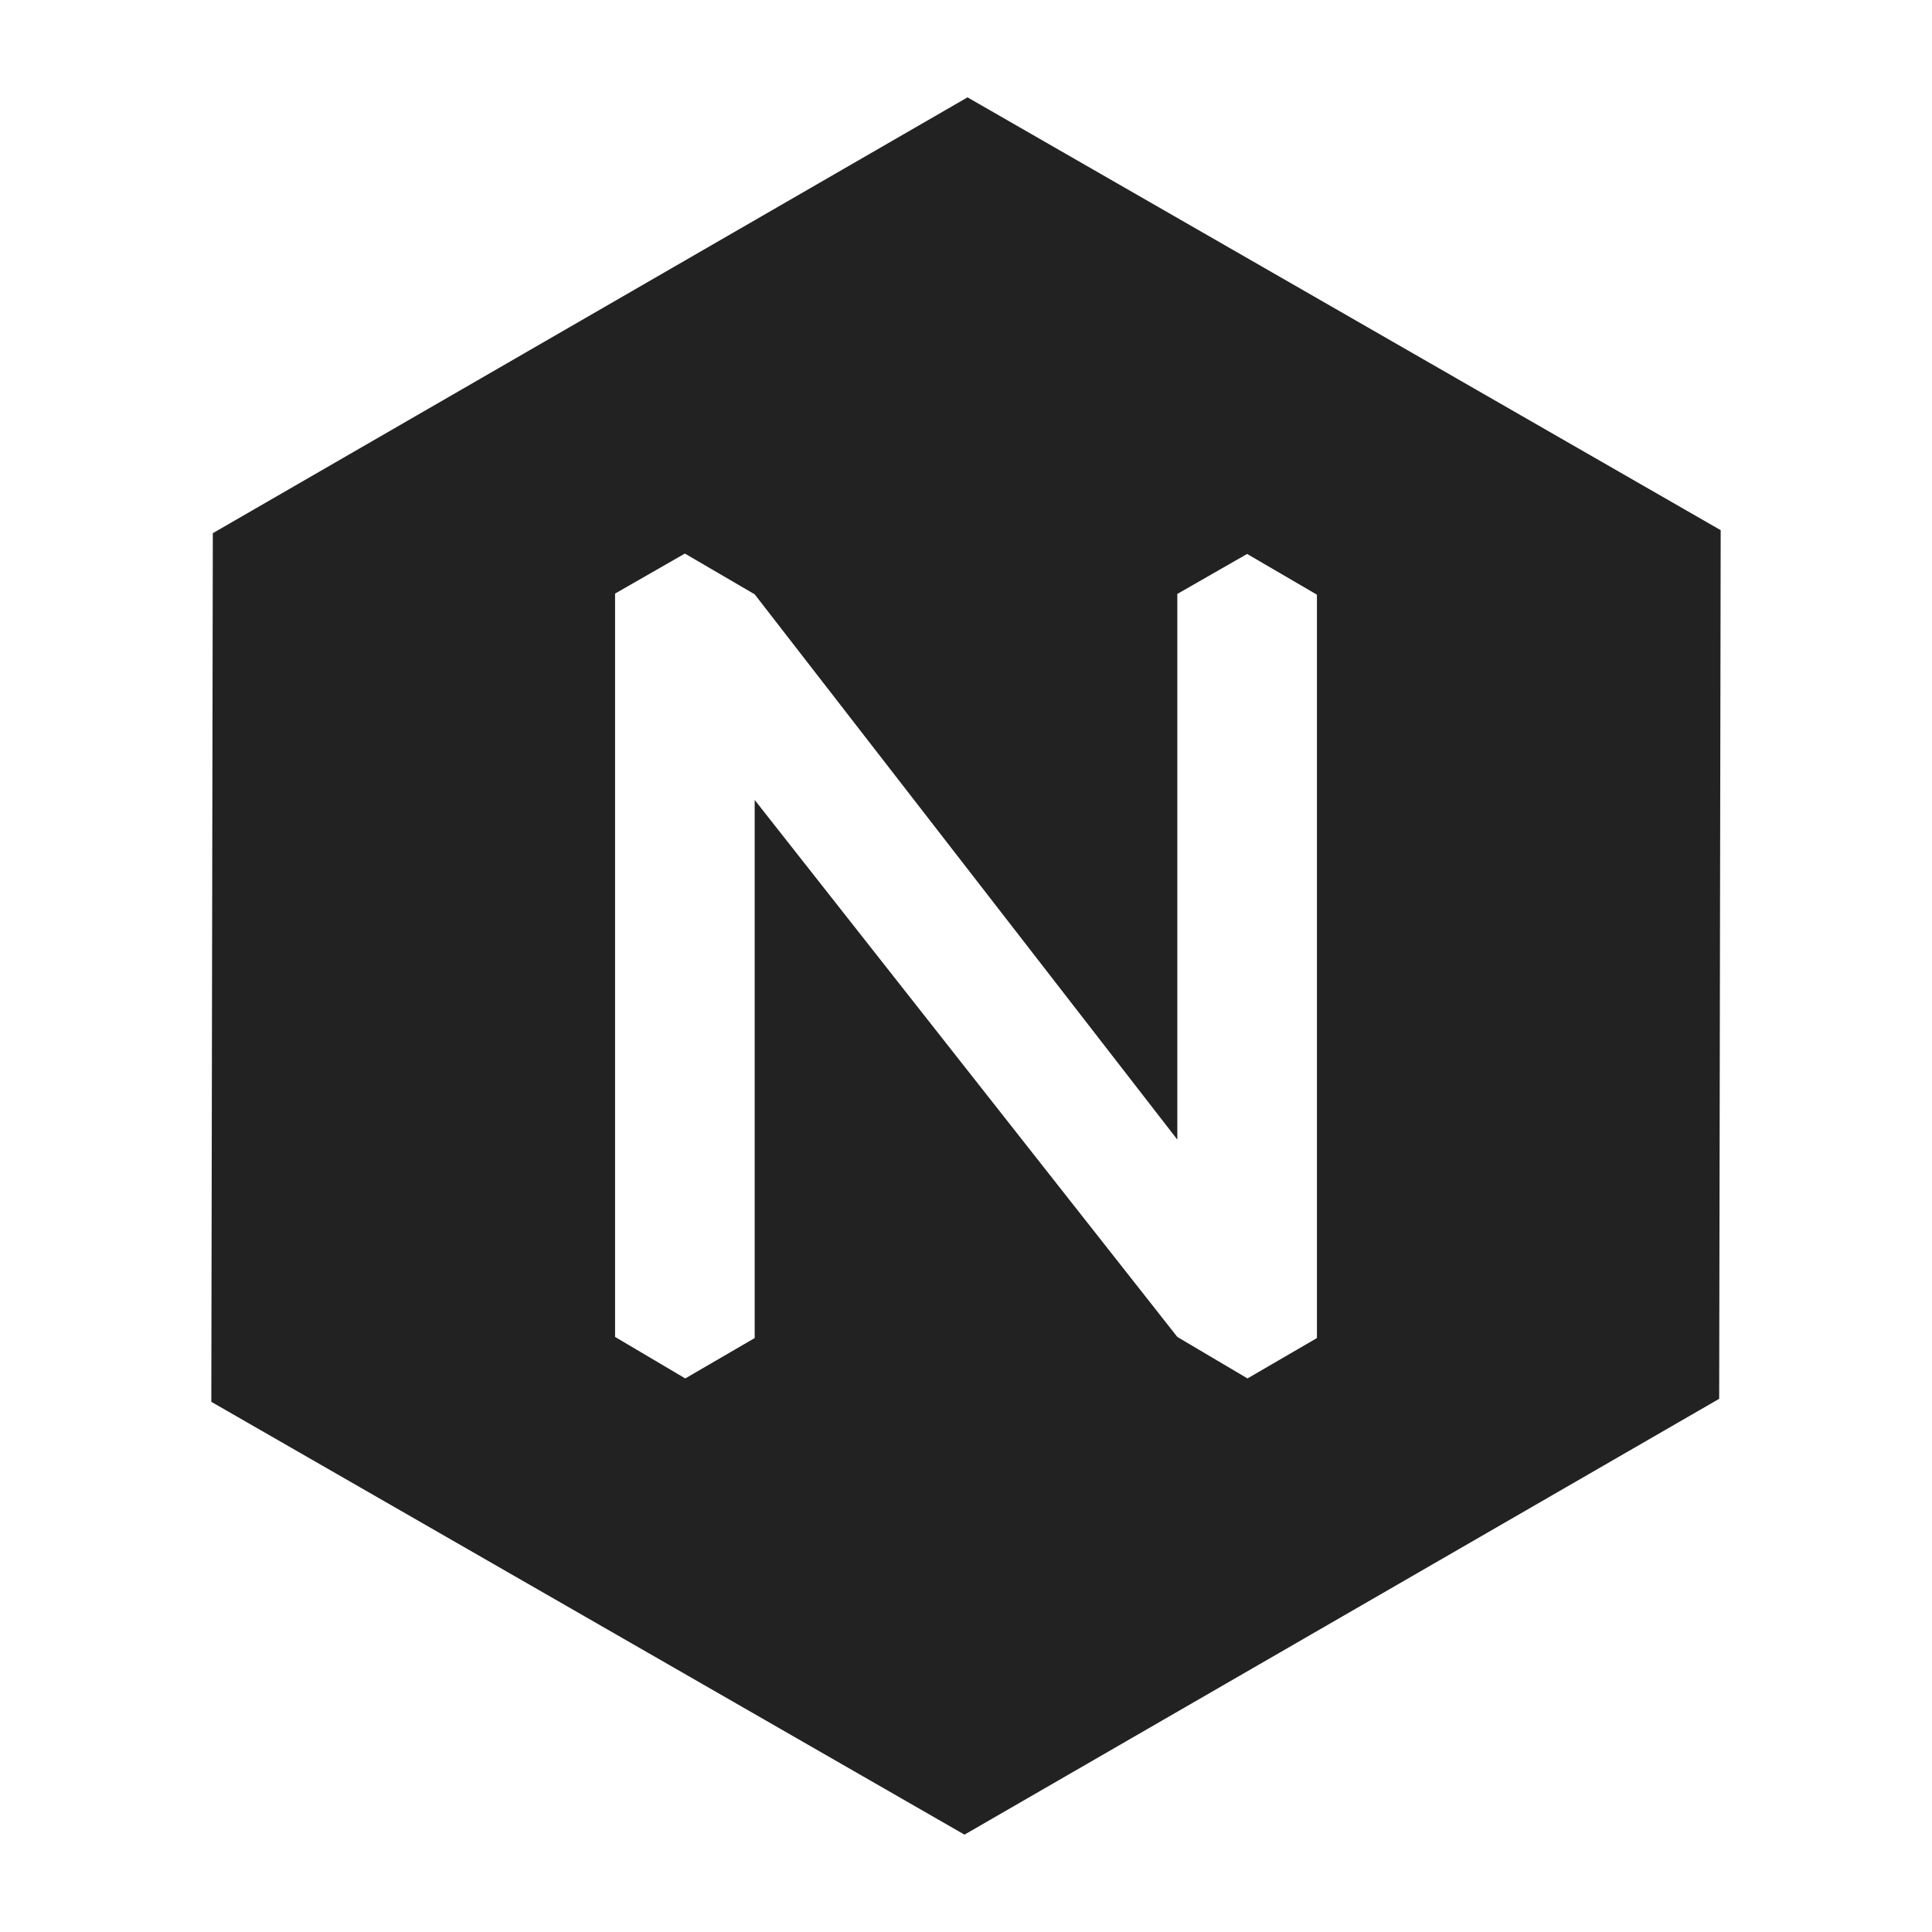
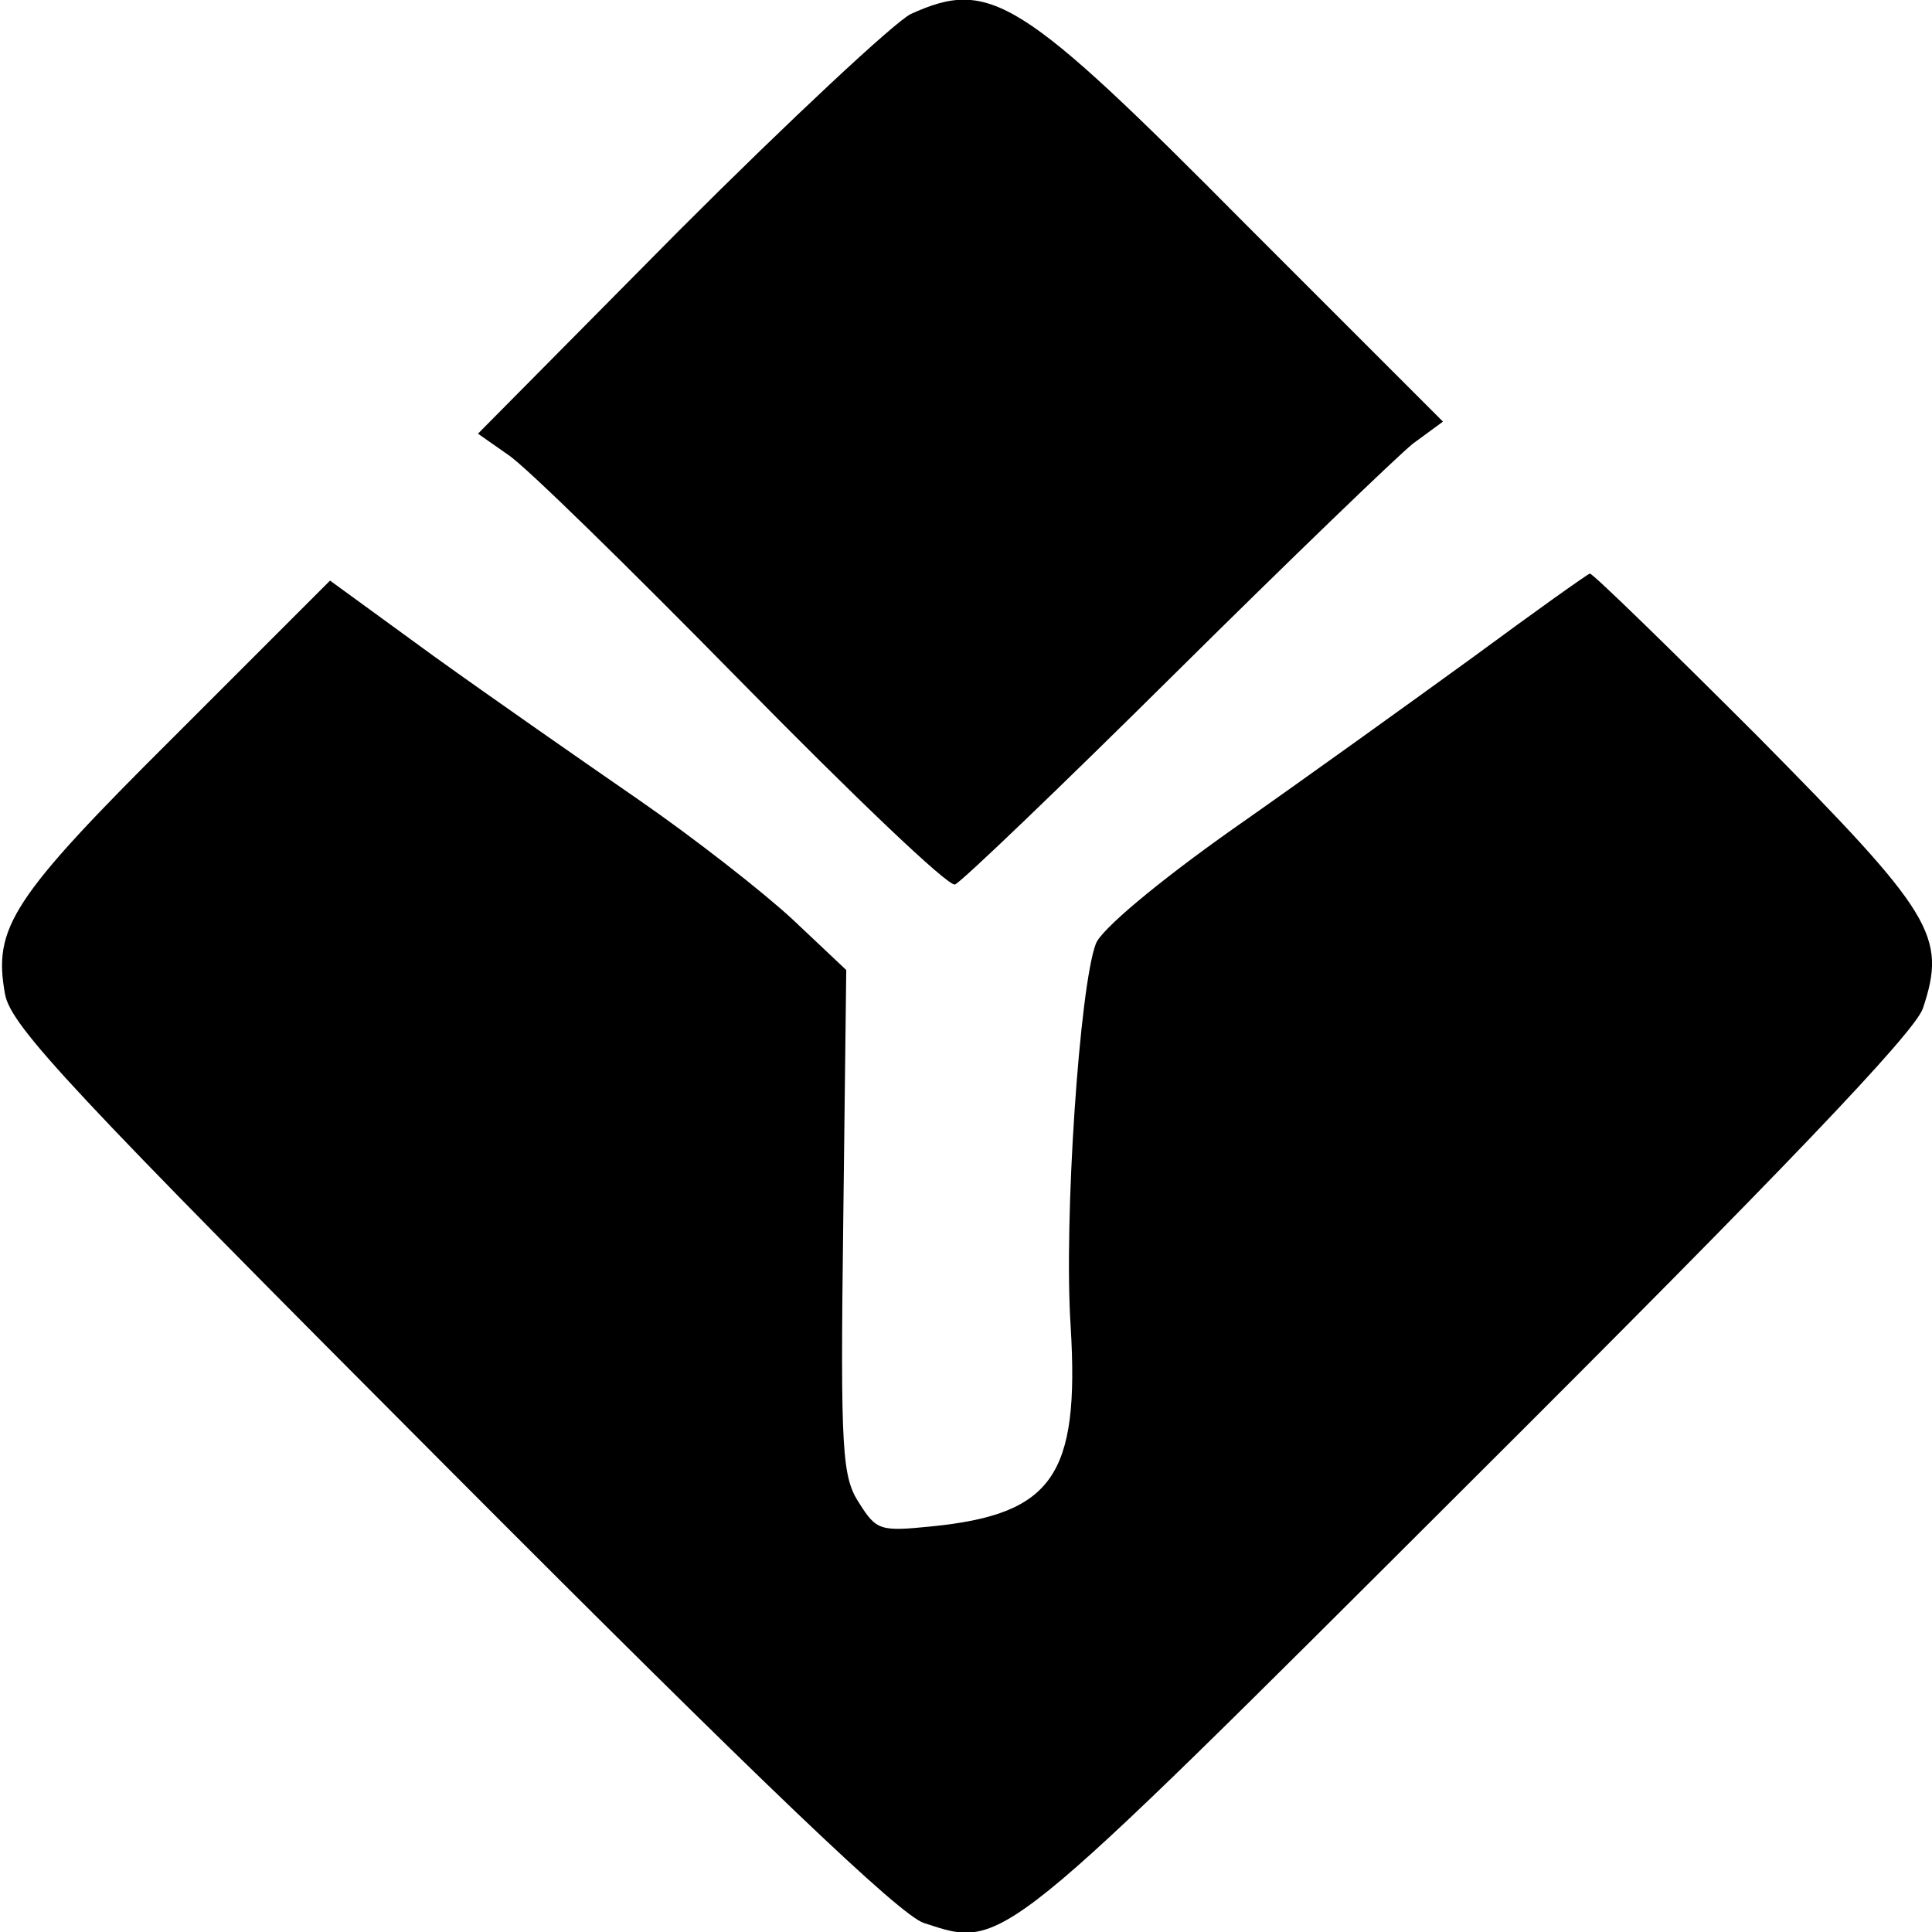
- <svg xmlns="http://www.w3.org/2000/svg" xml:space="preserve" enable-background="new 0 0 512 512" viewBox="0 0 512 512" height="512px" width="512px" y="0px" x="0px" id="NexT" version="1.1">
-   <defs id="defs3388" />
-   <path style="fill:#222222;fill-opacity:1" id="path3384" d="M 256.4,25.8 56.4,141.3 56,371.5 255.6,486.2 455.6,370.7 456,140.5 Z m 92.6,328.8 -18.4,10.7 -18.6,-11 0,0 -112,-142.3 0,142.6 -18.4,10.7 -18.6,-11 0,-197 18.5,-10.6 18.5,10.8 0,0 112,144.5 0,-144.6 18.5,-10.6 18.5,10.8 z" />
+ <svg xmlns="http://www.w3.org/2000/svg" version="1.0" width="192pt" height="192pt" viewBox="0 0 192 192" preserveAspectRatio="xMidYMid meet">
+   <g transform="translate(0,192) scale(0.1,-0.1)" fill="#000000" stroke="none">
+     <path d="M905 1906 c-16 -8 -120 -105 -230 -215 l-200 -202 30 -21 c17 -11 121 -113 231 -225 111 -113 206 -204 213 -202 6 2 105 97 219 210 114 113 220 215 236 228 l30 22 -195 195 c-225 227 -255 246 -334 210z" />
+     <path d="M1464 1267 c-62 -45 -169 -122 -239 -171 -75 -53 -131 -100 -136 -114 -16 -42 -32 -274 -25 -380 9 -149 -18 -187 -139 -199 -50 -5 -54 -4 -71 23 -17 26 -19 49 -16 279 l3 251 -53 50 c-29 27 -98 81 -153 119 -55 38 -147 102 -204 143 l-103 75 -154 -154 c-163 -162 -181 -191 -169 -257 6 -32 64 -94 443 -474 309 -310 446 -441 470 -449 80 -26 71 -33 544 439 310 309 441 446 449 470 24 72 10 94 -164 270 -89 89 -164 162 -167 162 -3 -1 -55 -38 -116 -83z" />
+   </g>
</svg>
